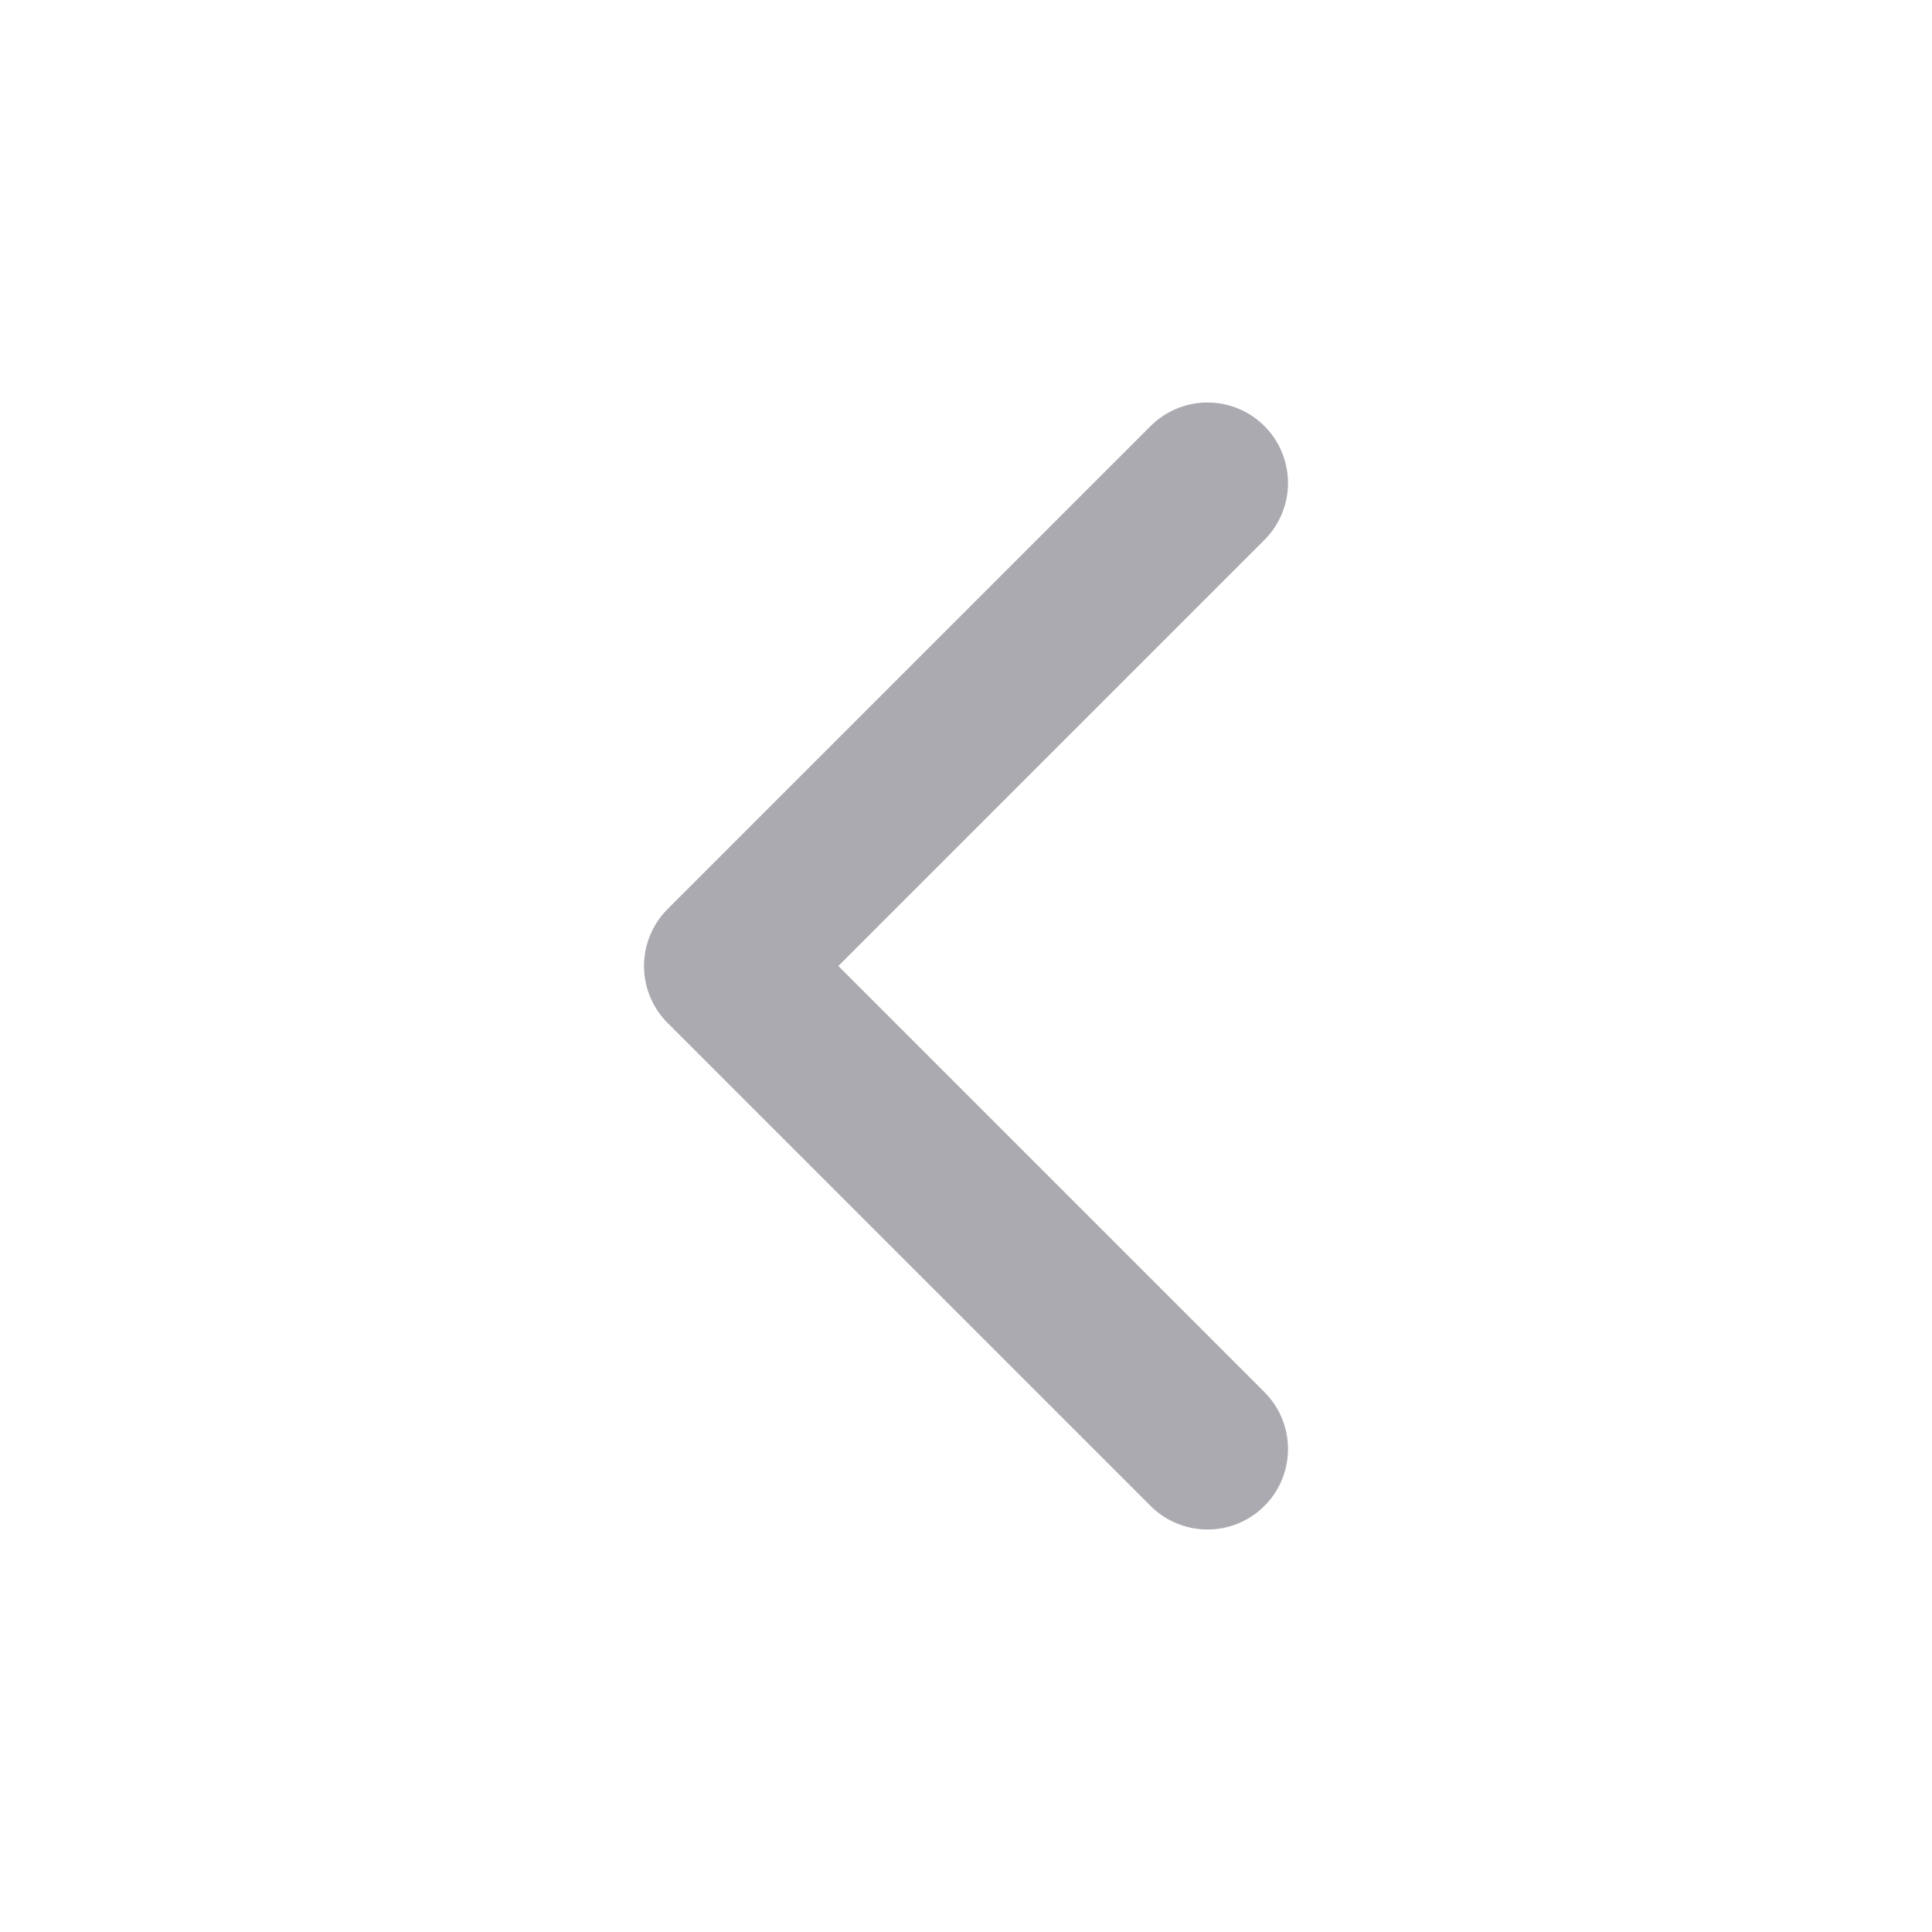
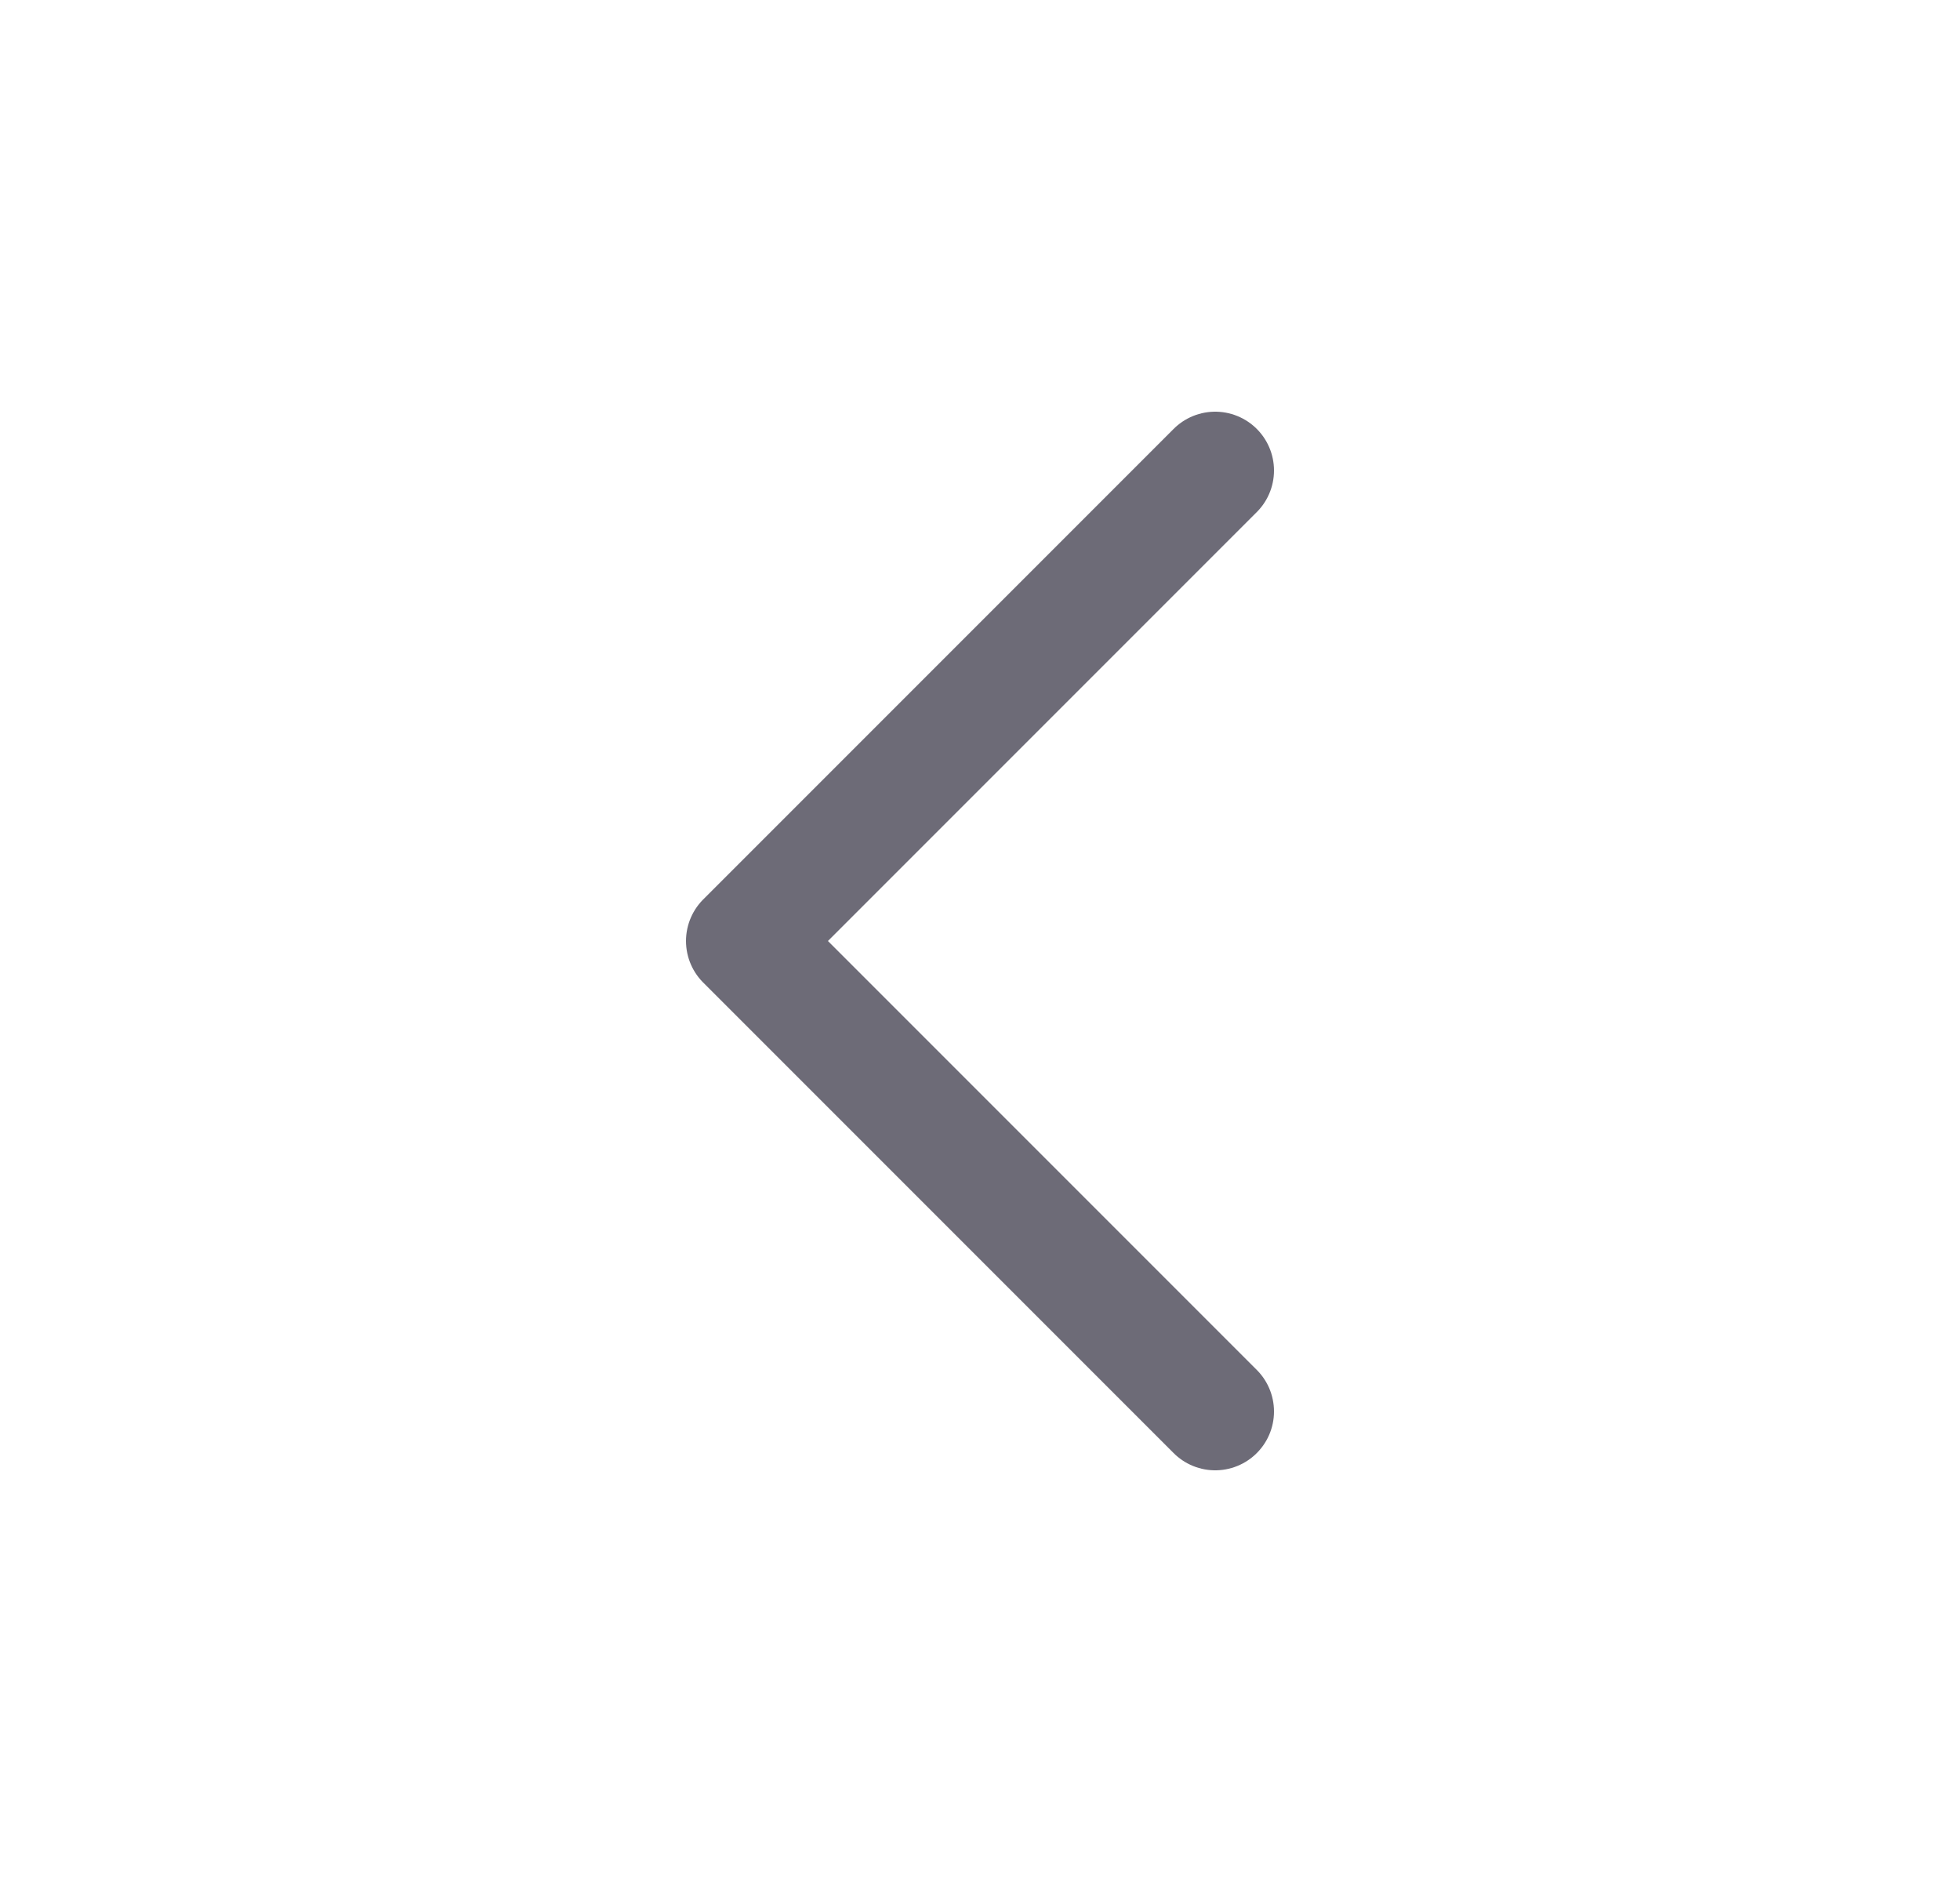
- <svg xmlns="http://www.w3.org/2000/svg" width="18" height="18" viewBox="0 0 18 18" fill="none">
-   <g id="page-link">
-     <path id="Path" d="M11.25 4.5L6.75 9L11.25 13.5" stroke="#2F2B3D" stroke-opacity="0.4" stroke-width="1.5" stroke-linecap="round" stroke-linejoin="round" />
-   </g>
+ <svg xmlns="http://www.w3.org/2000/svg" width="25" height="24" viewBox="0 0 25 24" fill="none">
+   <path d="M15.5 6L9.5 12L15.5 18" stroke="#6D6B77" stroke-width="1.5" stroke-linecap="round" stroke-linejoin="round" />
</svg>
